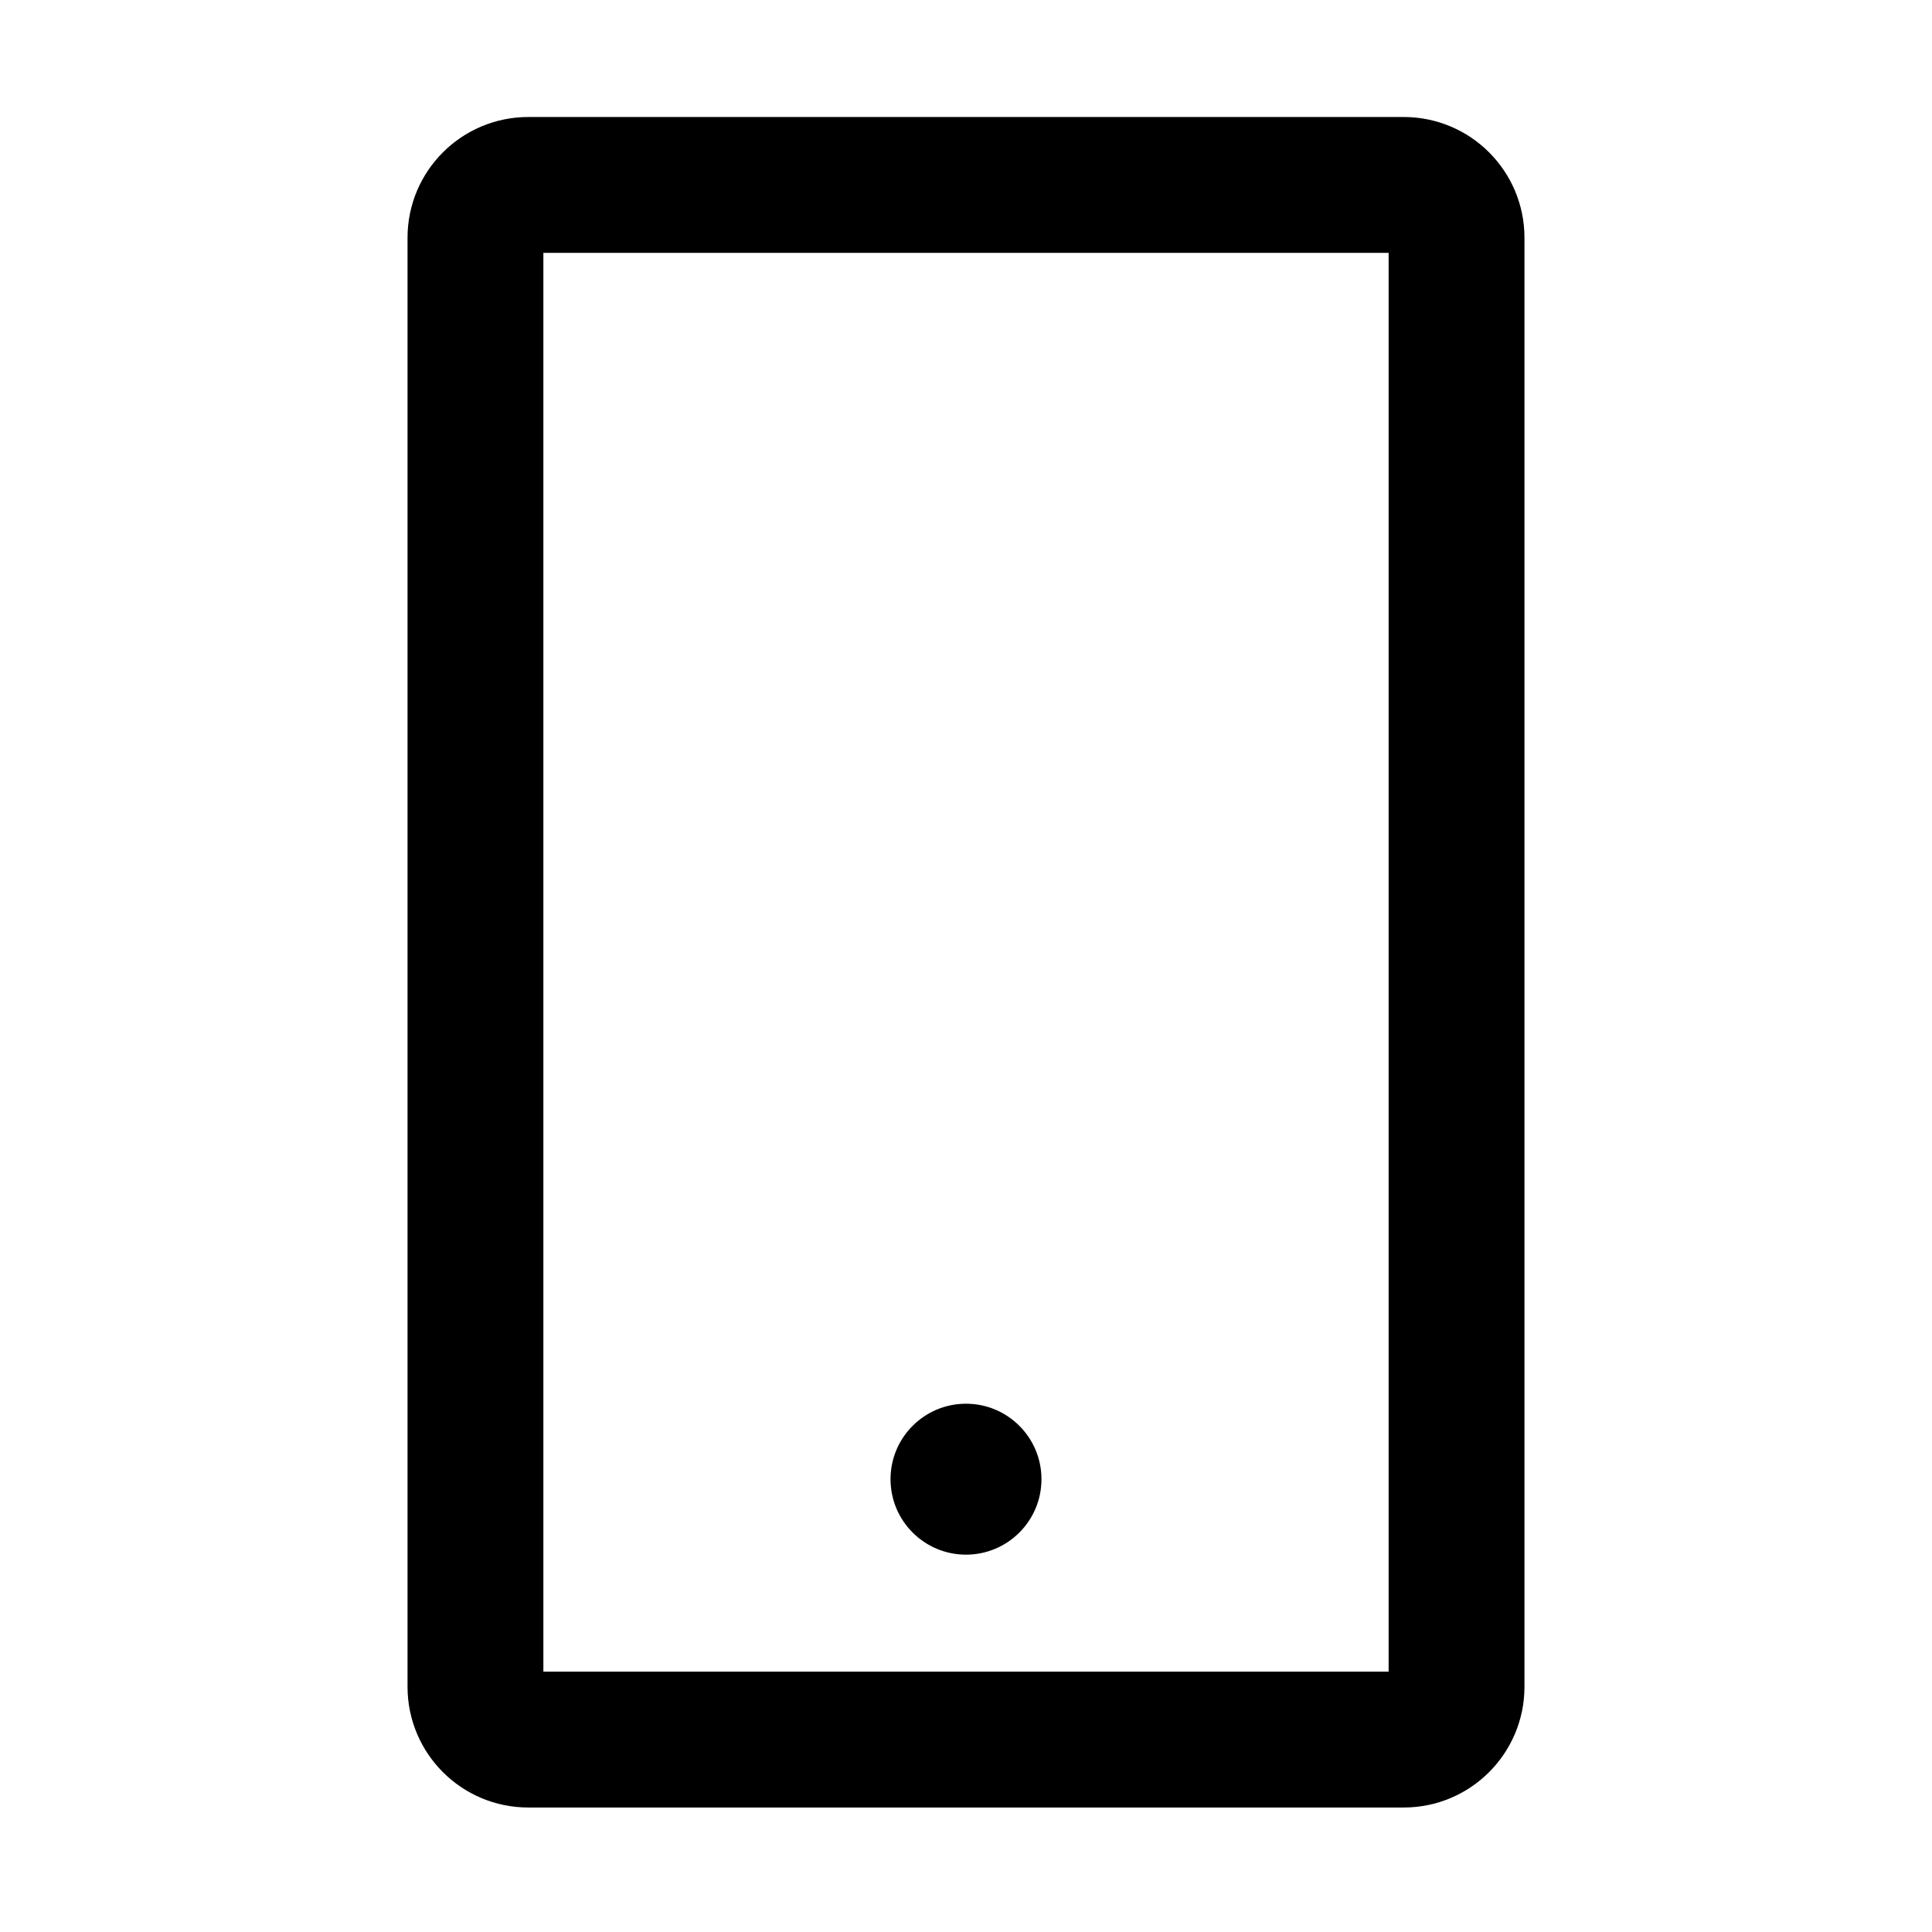
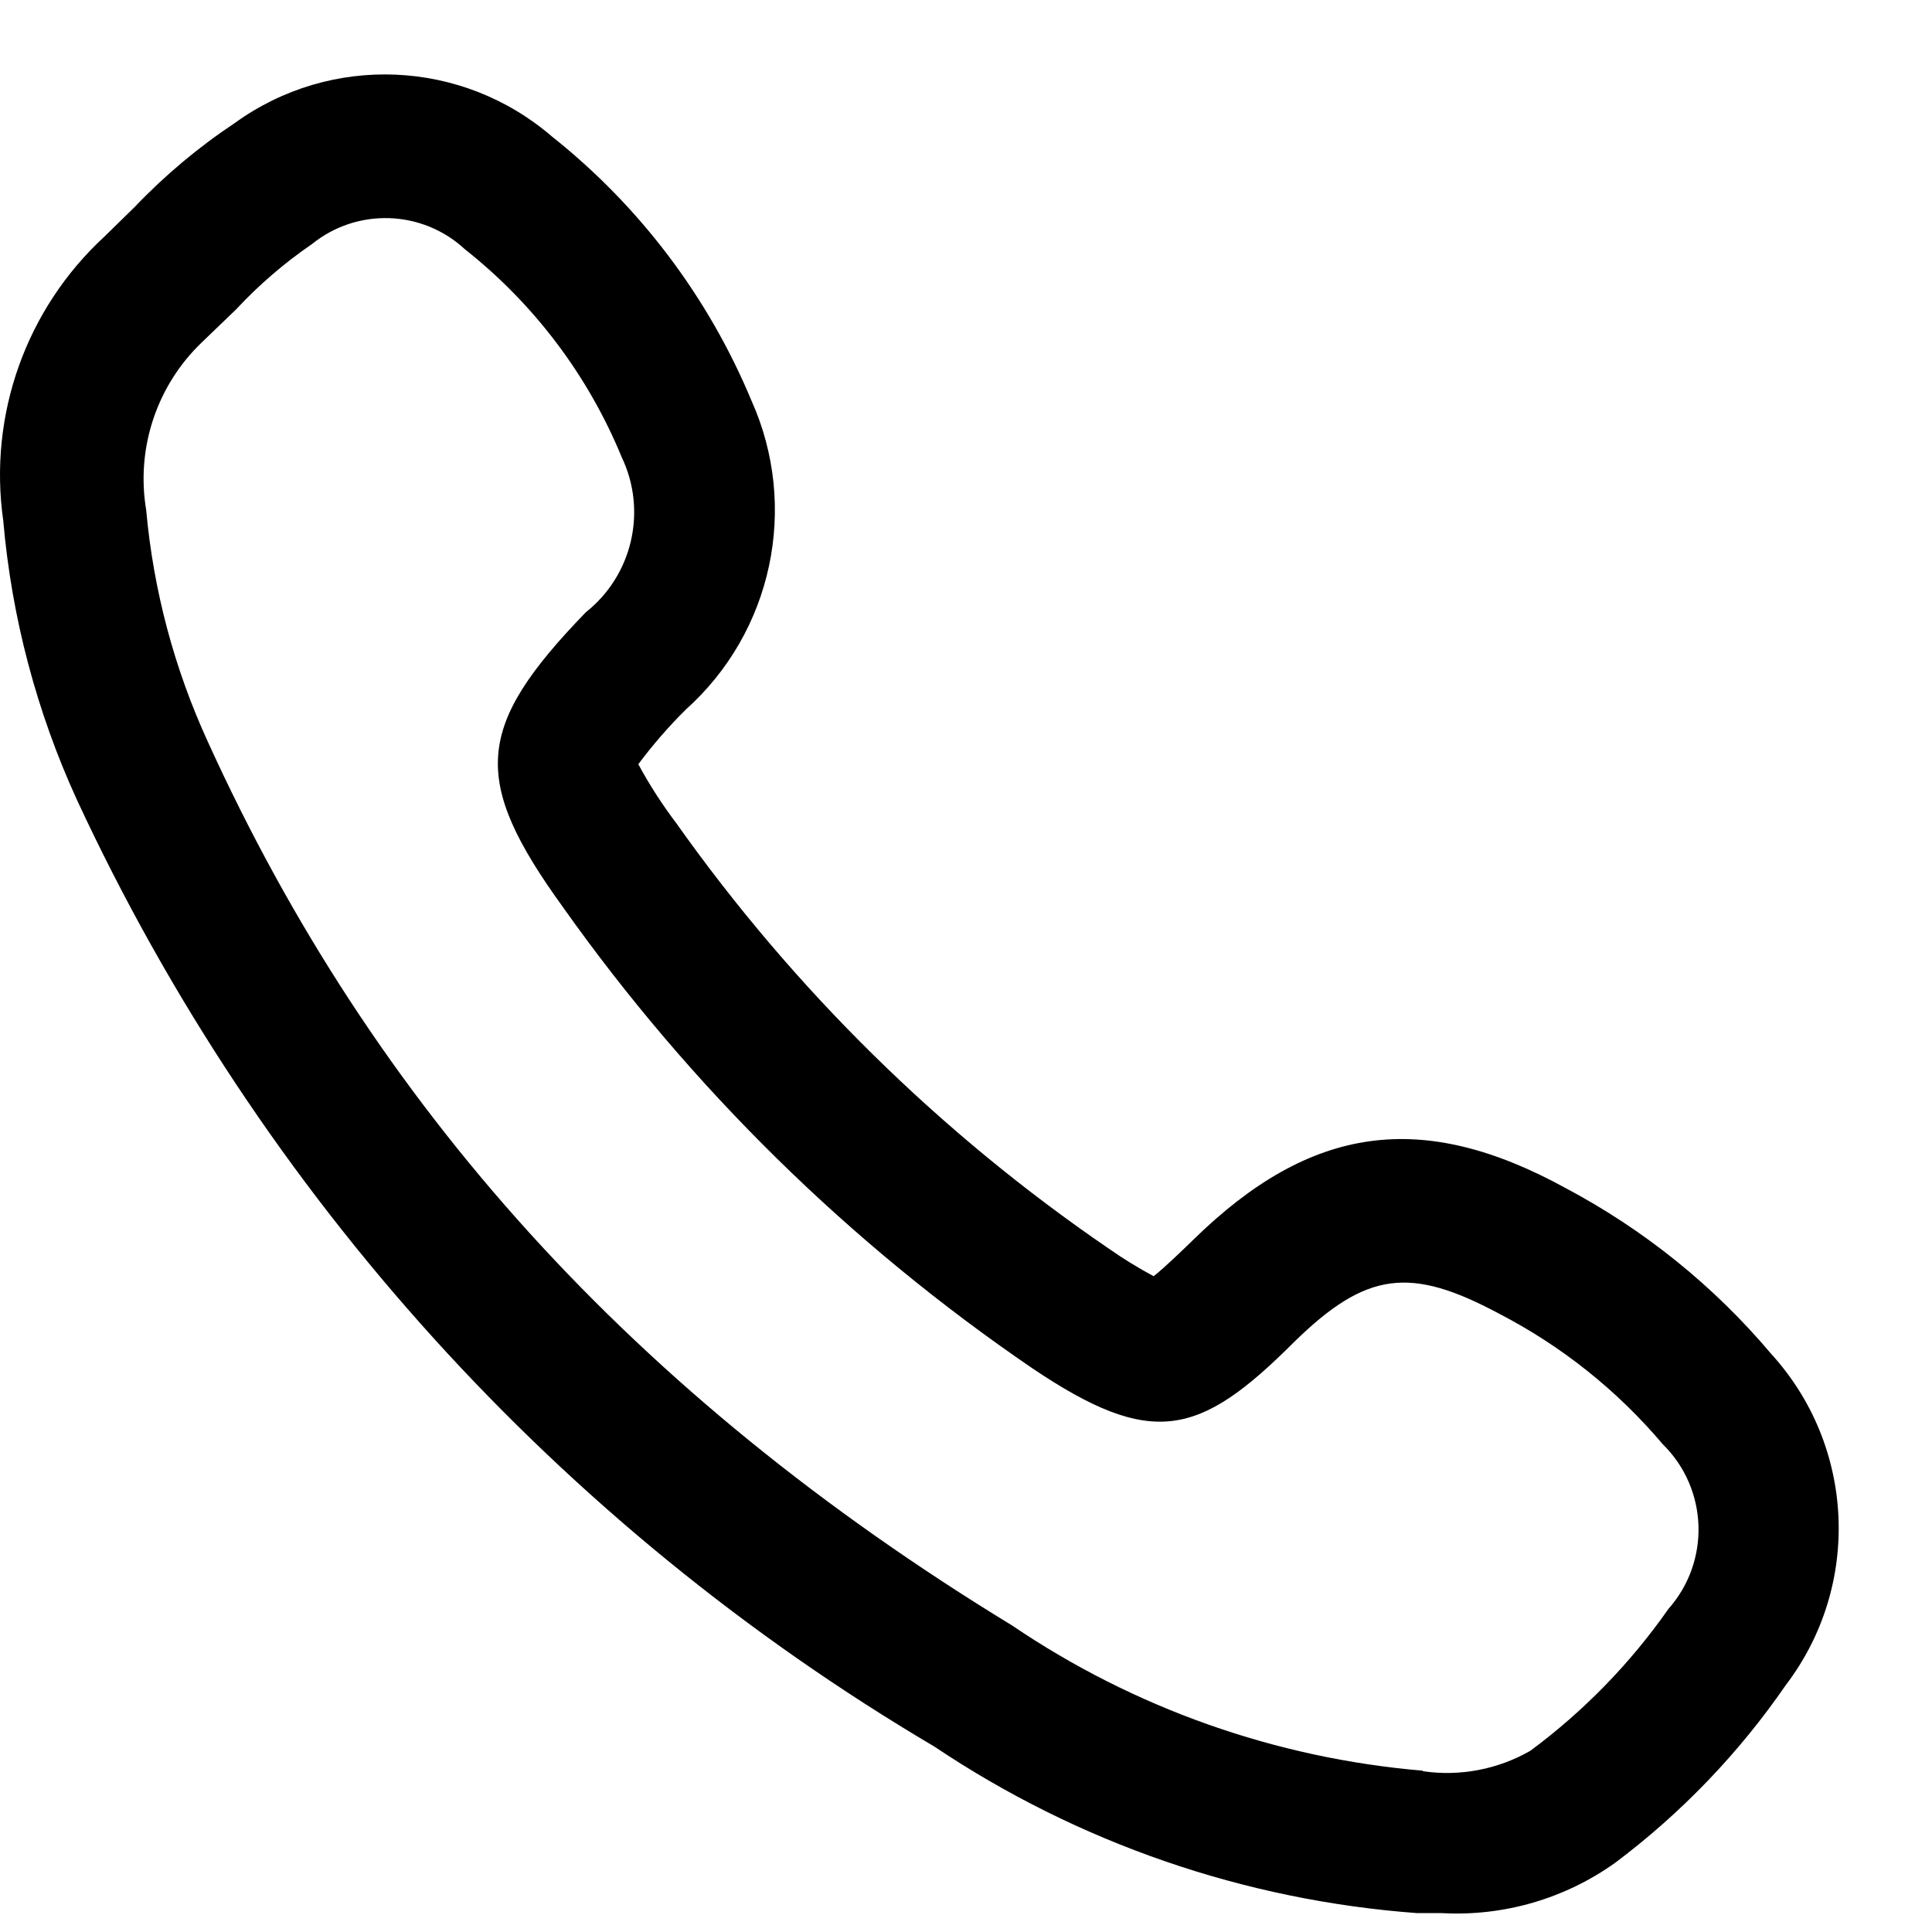
- <svg xmlns="http://www.w3.org/2000/svg" t="1698577981346" class="icon" viewBox="0 0 1024 1024" version="1.1" p-id="881" width="16" height="16">
-   <path d="M744 62.016h-464a64 64 0 0 0-64 64v768a64 64 0 0 0 64 64h464a64 64 0 0 0 64-64v-768a64 64 0 0 0-64-64zM736 886.016h-448V134.016h448v752zM472 784a40 40 0 1 0 80 0 40 40 0 0 0-80 0z" p-id="882" />
+ <svg xmlns="http://www.w3.org/2000/svg" t="1681103142996" class="icon" viewBox="0 0 1024 1024" version="1.1" p-id="1227" width="16" height="16">
+   <path d="M764.198 1013.988h-13.084a529.18 529.18 0 0 1-255.829-88.235A1139.94 1139.94 0 0 1 40.855 424.107 448.683 448.683 0 0 1 1.716 275.911a171.804 171.804 0 0 1 53.646-150.528l16.1-15.758a311.751 311.751 0 0 1 52.907-44.373 135.68 135.68 0 0 1 168.05 6.997A351.118 351.118 0 0 1 398.231 212.196a141.938 141.938 0 0 1-34.873 164.011c-9.045 8.988-17.408 18.603-25.031 28.843 5.86 10.866 12.572 21.276 20.025 31.118a909.938 909.938 0 0 0 229.49 225.735c7.566 5.291 15.417 10.126 23.609 14.507 5.518-4.267 15.303-13.767 21.049-19.342 62.18-60.871 121.173-69.177 197.404-27.307 41.529 22.016 78.507 51.826 108.828 87.78 44.658 48.981 47.9 122.88 7.794 175.559a405.049 405.049 0 0 1-90.283 94.094 144.498 144.498 0 0 1-92.046 26.795z m-10.069-75.207a88.747 88.747 0 0 0 56.946-10.809 326.03 326.03 0 0 0 73.216-75.207 63.431 63.431 0 0 0-3.015-87.324 285.184 285.184 0 0 0-86.756-69.177c-46.876-25.088-70.201-22.585-108.601 15.019-50.176 50.176-75.264 56.718-138.923 13.824a984.405 984.405 0 0 1-248.604-244.281c-48.924-67.698-46.649-95.573 12.06-156.274a67.698 67.698 0 0 0 19.058-82.261 272.612 272.612 0 0 0-83.058-110.137 61.952 61.952 0 0 0-81.18-2.731c-14.62 10.012-28.103 21.618-40.164 34.588l-18.034 17.351c-24.007 22.926-35.1 56.263-29.582 89.031 3.812 42.382 14.848 83.854 32.597 122.596 87.78 193.138 225.678 346.169 426.325 468.537a456.476 456.476 0 0 0 217.714 76.971v0.284z" p-id="1228" />
</svg>
